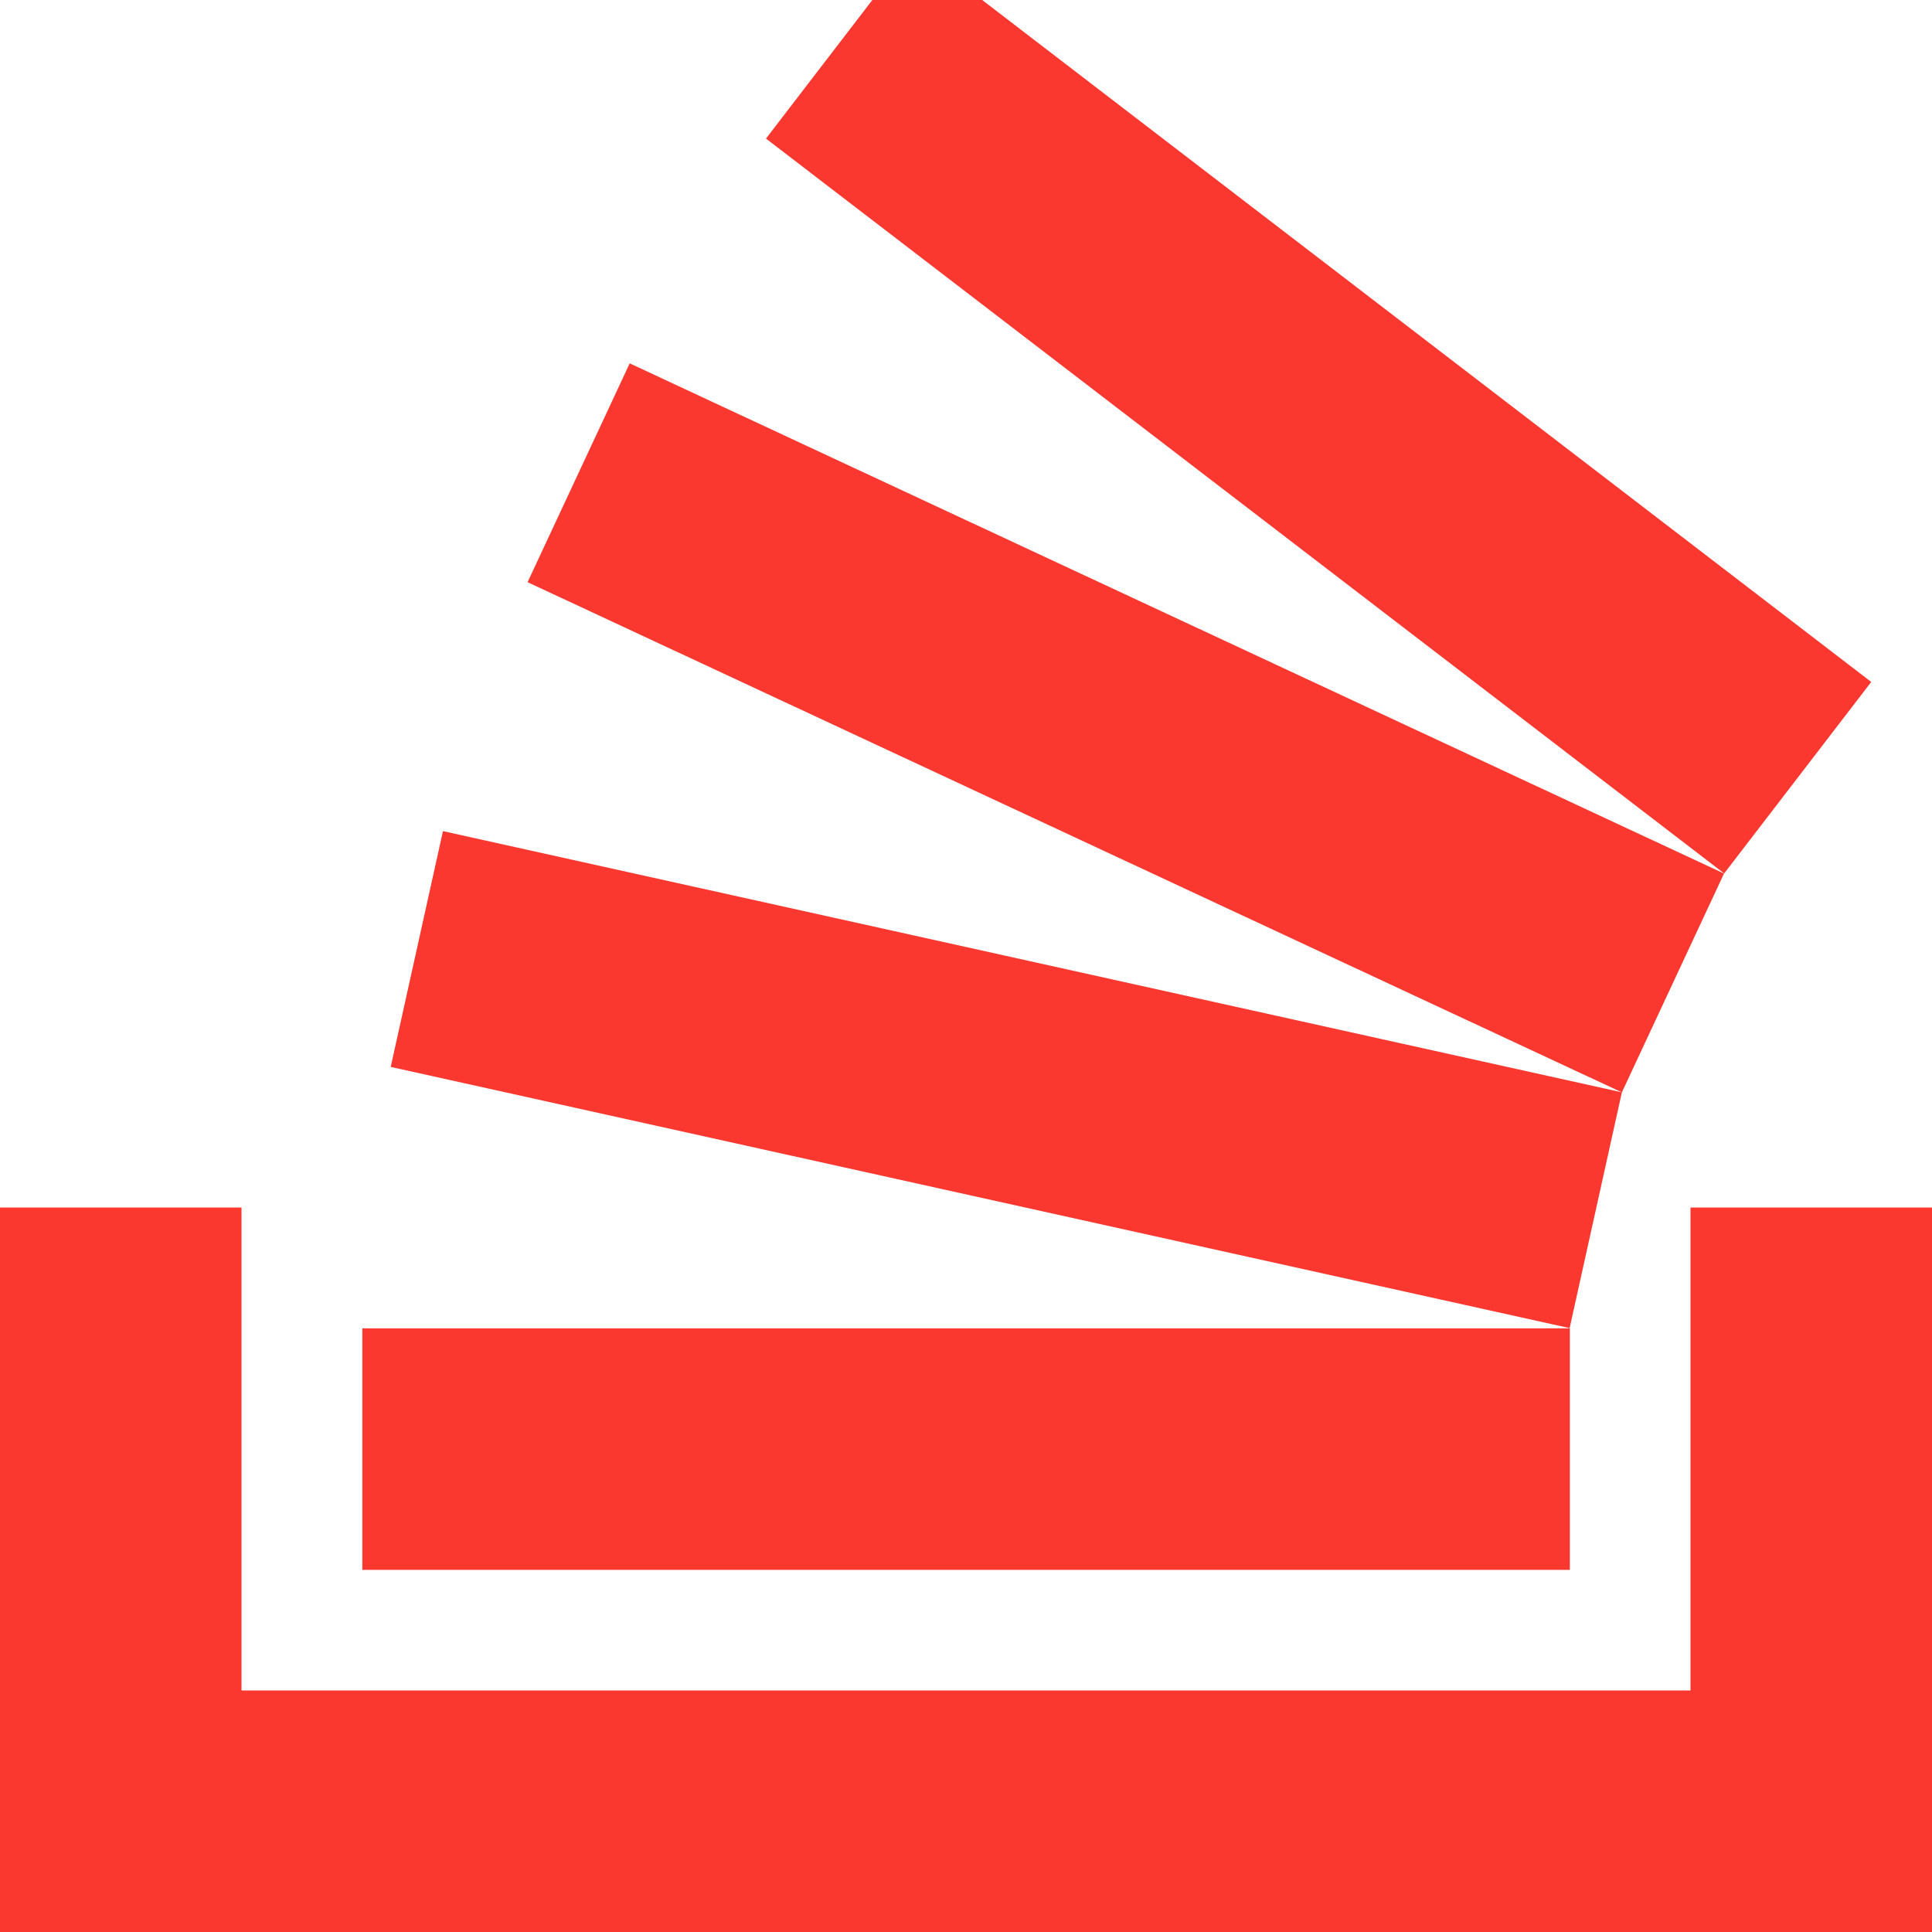
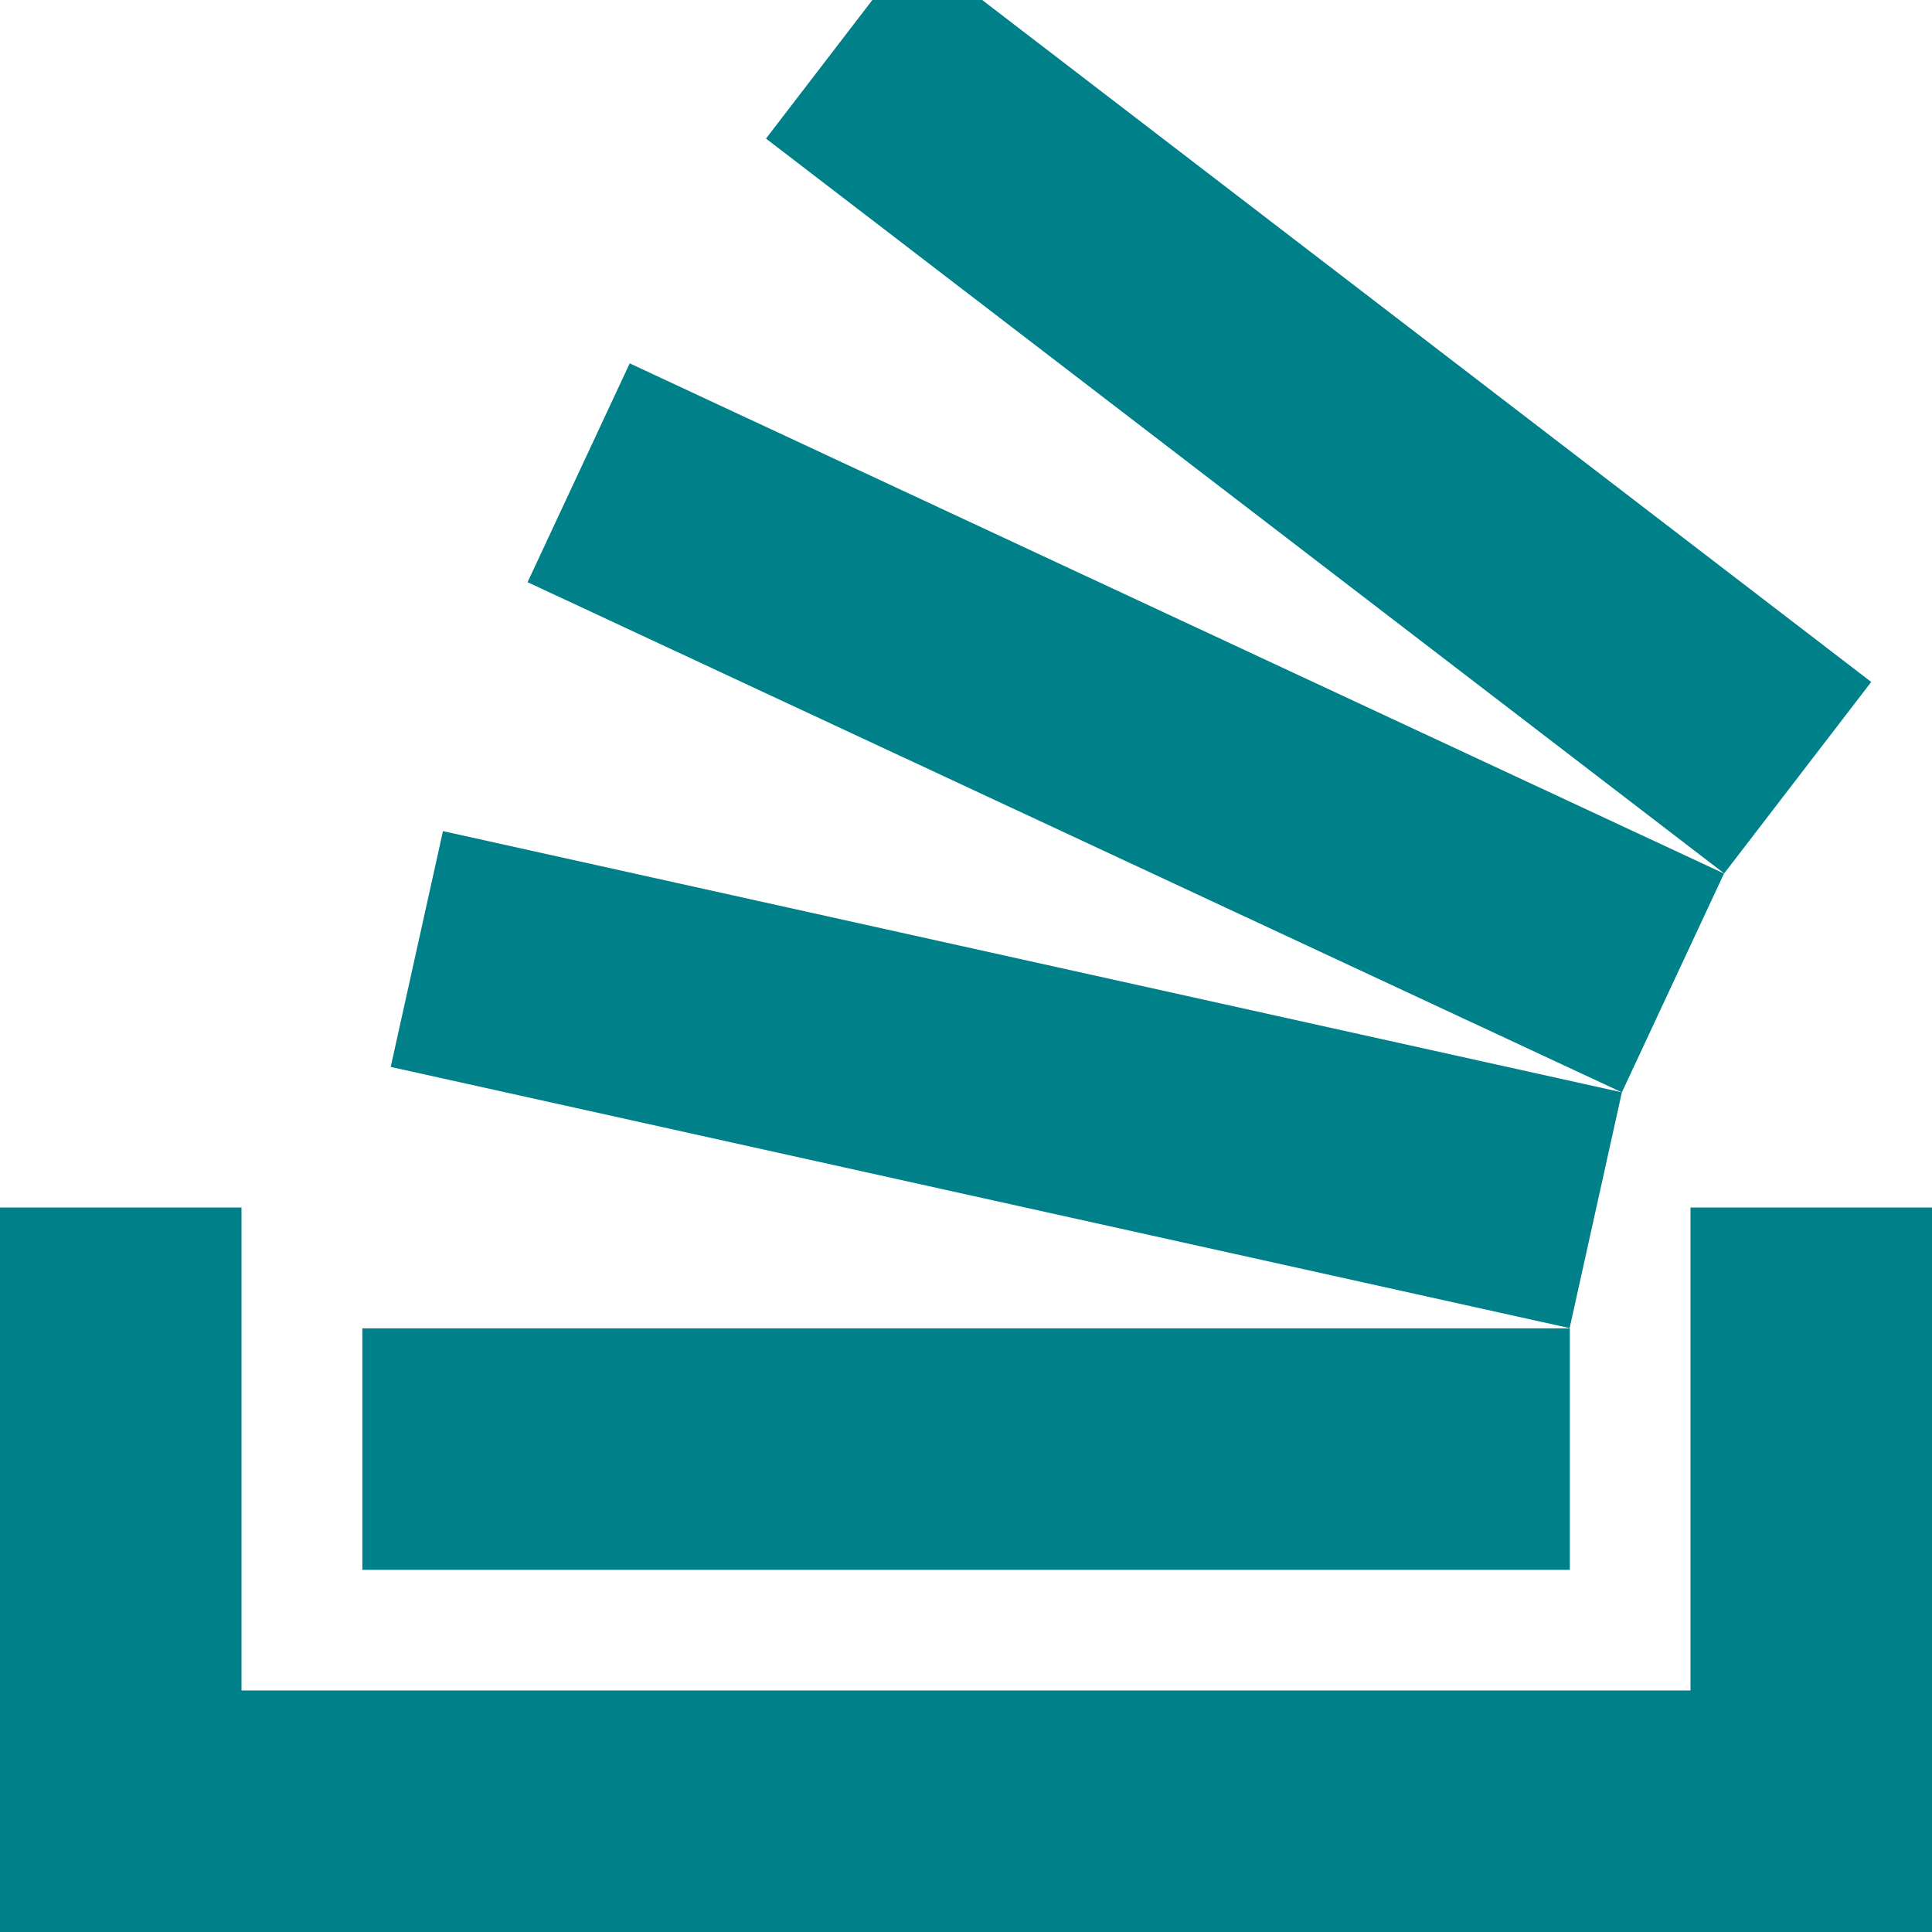
<svg xmlns="http://www.w3.org/2000/svg" width="60.534" height="60.534" viewBox="0 0 60.534 60.534">
  <defs>
-     <style>.a{fill:#fa382f;}</style>
+     <style>.a{fill:#00818a;}</style>
  </defs>
  <g transform="translate(-10 -10)">
    <path class="a" d="M70.534,47.834v22.7H10v-22.7h7.567V62.967h45.4V47.834ZM21.353,51.62H59.187v7.567H21.353Zm.889-8.191,1.637-7.388,36.938,8.184-1.637,7.388ZM26.53,28.241l3.2-6.856L64.017,37.37l-3.2,6.856Zm42.1,3.126-4.608,6L34,14.342,37.333,10h3.441Z" />
  </g>
</svg>
